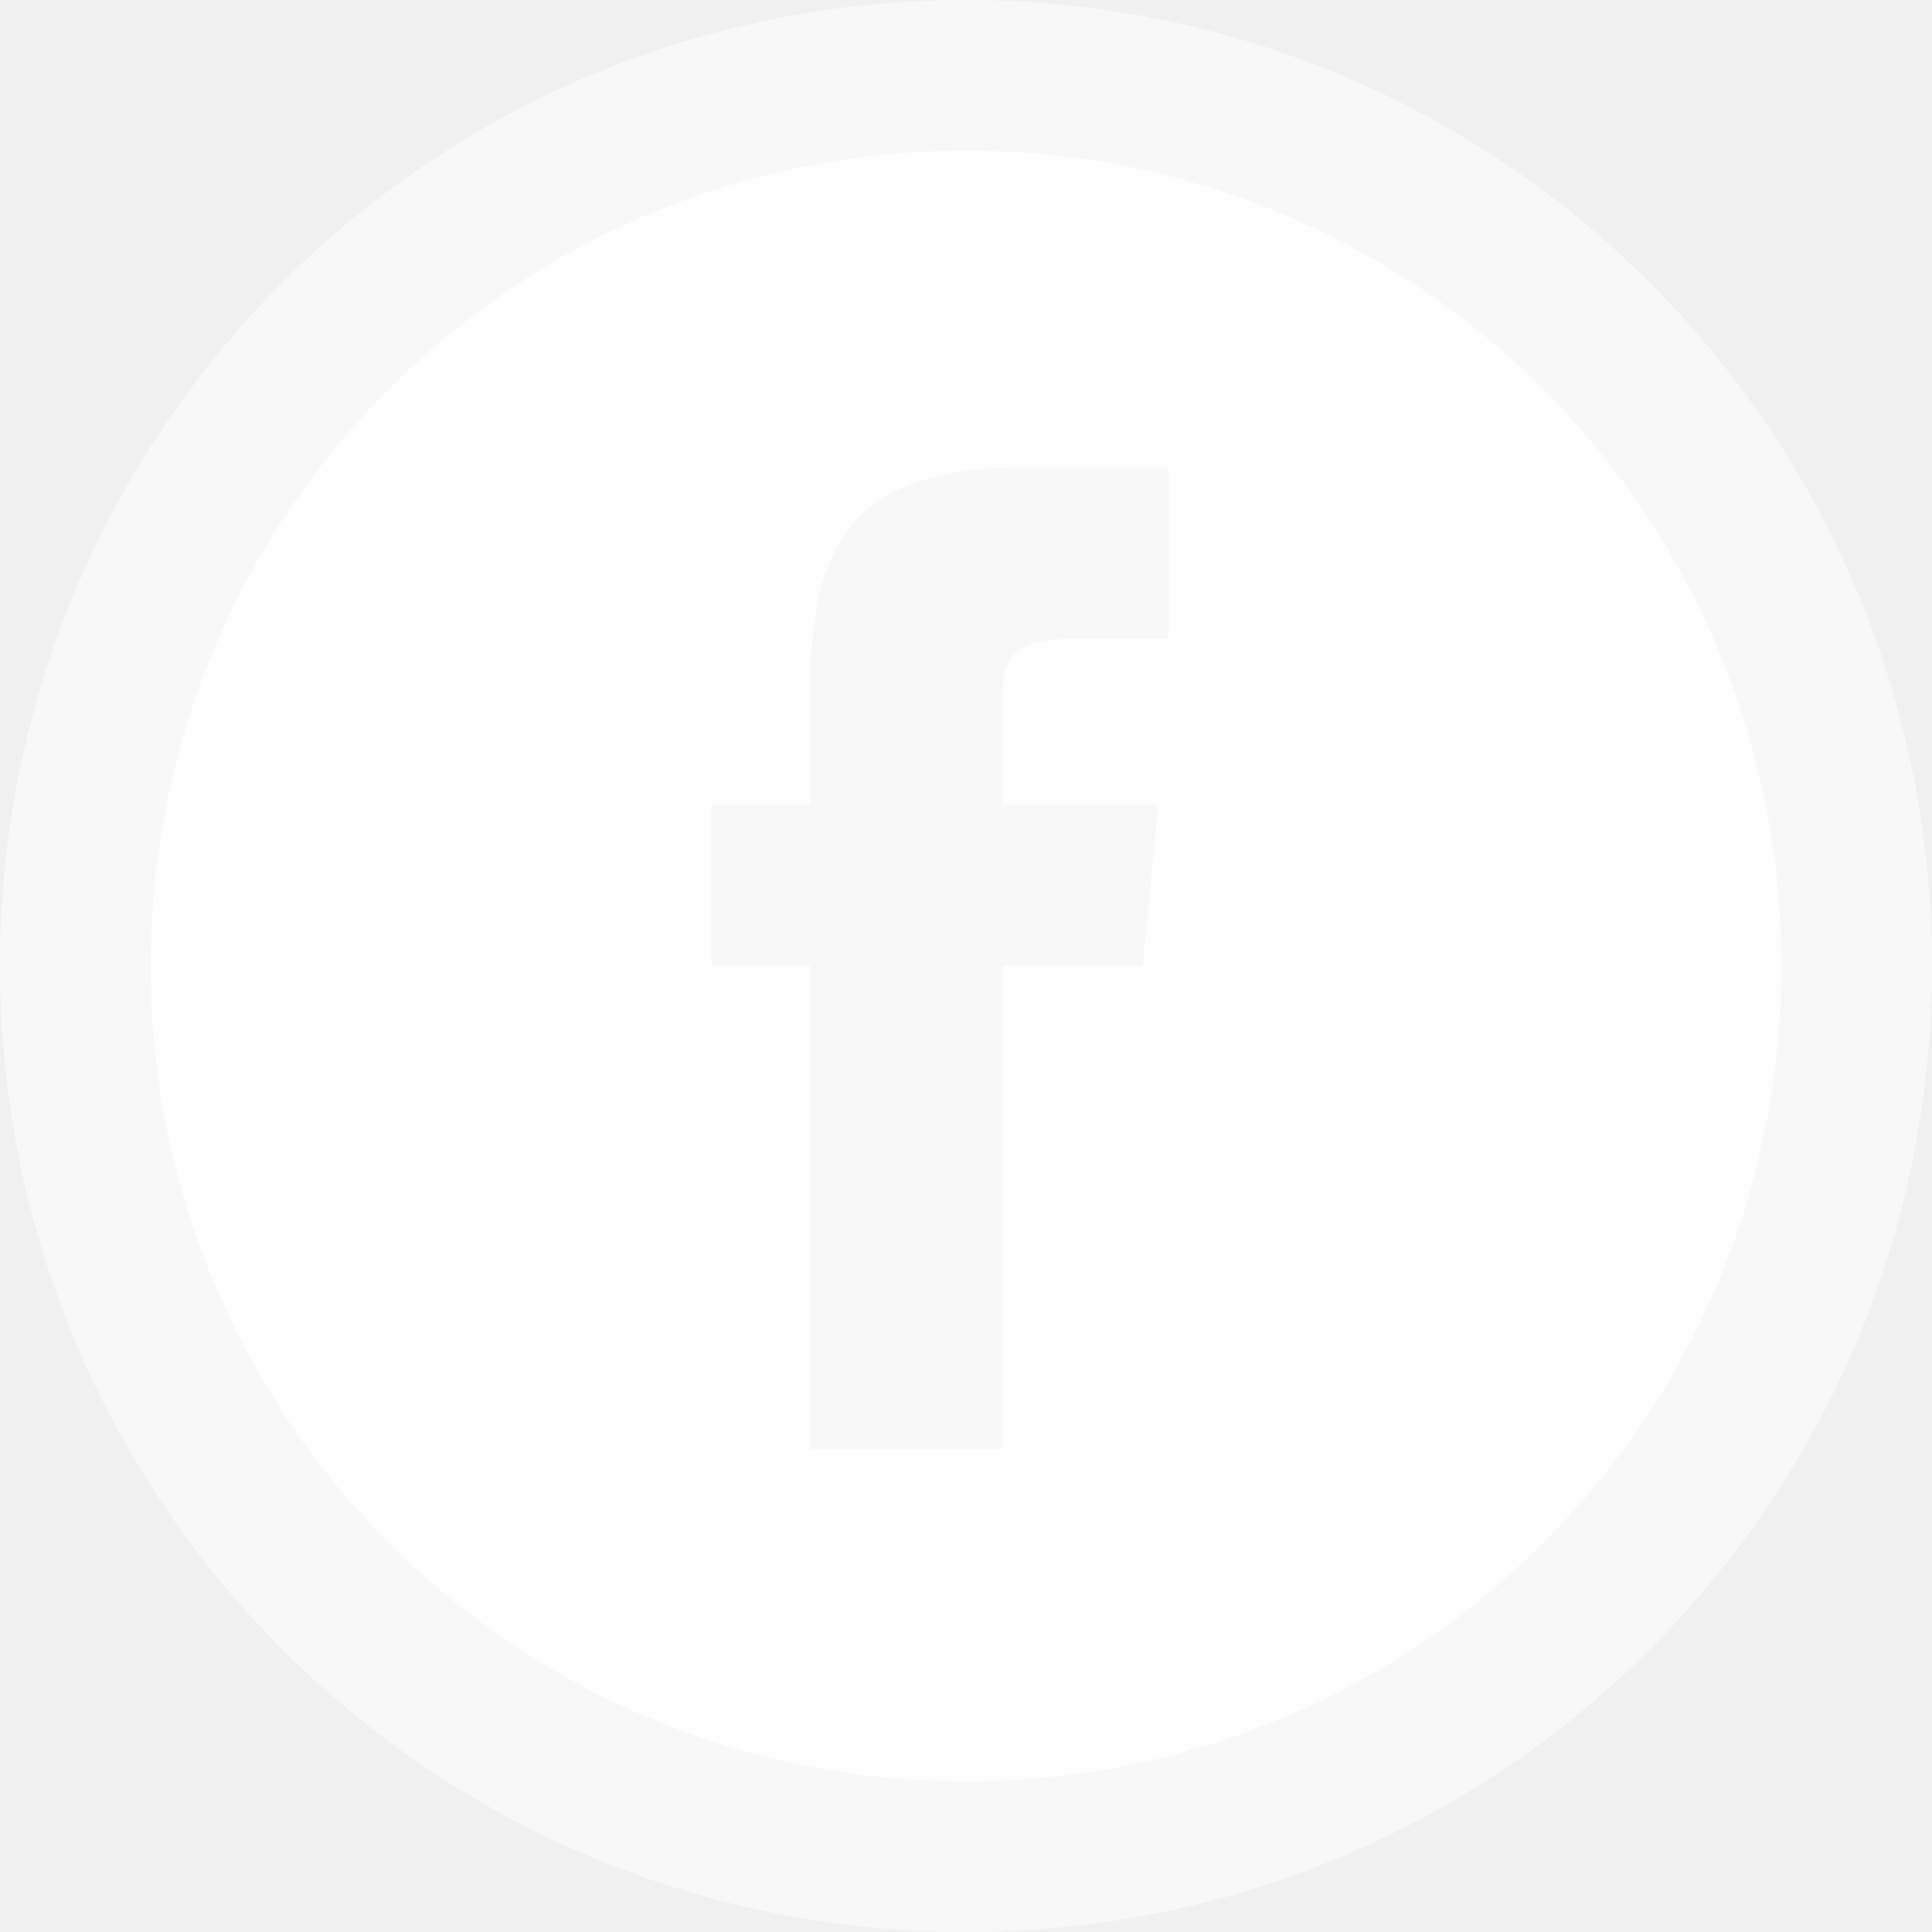
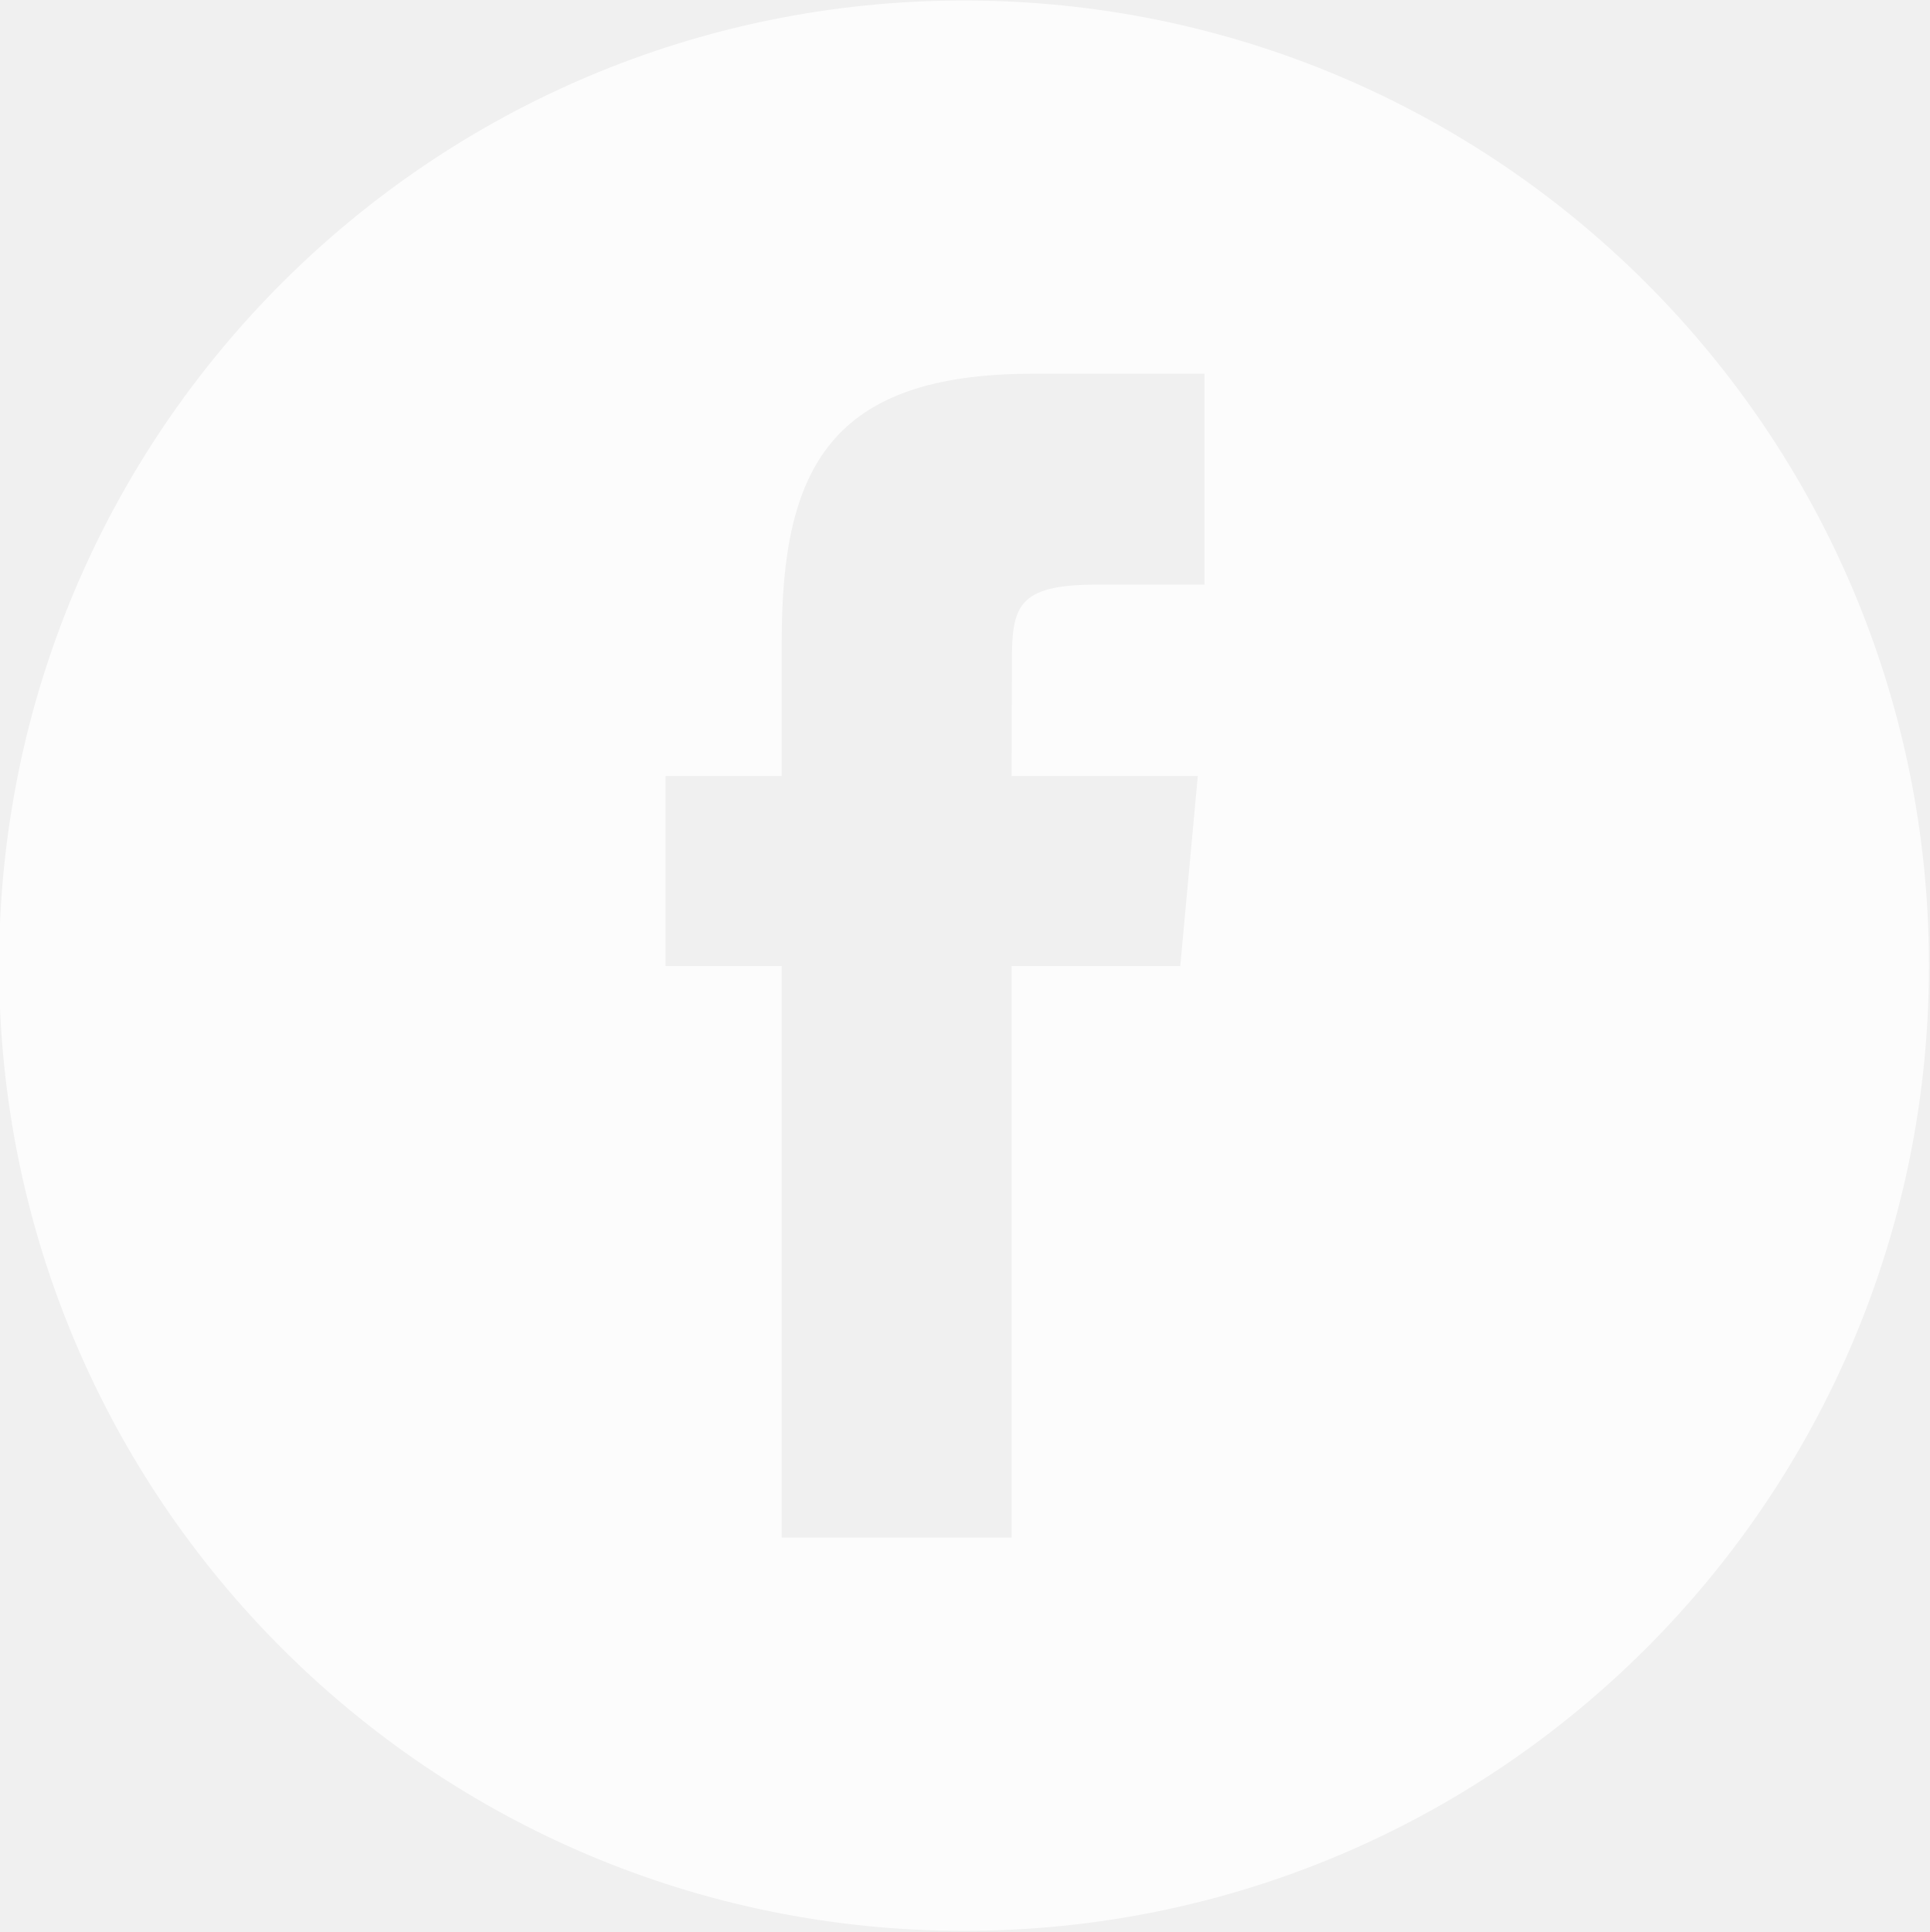
- <svg xmlns="http://www.w3.org/2000/svg" version="1.1" id="Layer_1" x="0px" y="0px" viewBox="-580 282.8 37.2 37.2" style="enable-background:new -580 282.8 37.2 37.2;" xml:space="preserve">
-   <style type="text/css">
- 	.st0{opacity:0.5;fill:#FFFFFF;enable-background:new    ;}
- 	.st1{opacity:0.8;fill:#FFFFFF;enable-background:new    ;}
- </style>
-   <path class="st0" d="M-561.4,282.8c10.3,0,18.6,8.3,18.6,18.6c0,10.3-8.3,18.6-18.6,18.6s-18.6-8.3-18.6-18.6  C-580,291.1-571.7,282.8-561.4,282.8z M-561.4,285.8c8.7,0,15.7,7,15.7,15.7s-7,15.7-15.7,15.7s-15.7-7-15.7-15.7  C-577.1,292.8-570.1,285.8-561.4,285.8z" />
-   <path class="st1" d="M-561.4,317.1c-8.7,0-15.7-7-15.7-15.7s7-15.7,15.7-15.7s15.7,7,15.7,15.7S-552.7,317.1-561.4,317.1z   M-557.5,291.8h-2.8c-3.3,0-4.1,1.5-4.1,4.3v2.2h-1.9v3.1h1.9v9.3h3.7v-9.3h2.7l0.3-3.1h-3v-1.9c0-0.9,0.1-1.3,1.4-1.3h1.8  L-557.5,291.8L-557.5,291.8z" />
+ <svg xmlns="http://www.w3.org/2000/svg" preserveAspectRatio="xMidYMid" width="31.375" height="31.41" viewBox="0 0 31.375 31.41">
+   <defs>
+     <style>
+       .cls-1 {
+         fill: #fff;
+         opacity: 0.8;
+         fill-rule: evenodd;
+       }
+     </style>
+   </defs>
+   <path d="M15.677,31.391 C7.010,31.391 -0.015,24.366 -0.015,15.699 C-0.015,7.033 7.010,0.008 15.677,0.008 C24.343,0.008 31.368,7.033 31.368,15.699 C31.368,24.366 24.343,31.391 15.677,31.391 ZM19.586,6.076 L16.794,6.076 C13.500,6.076 12.712,7.622 12.712,10.418 L12.712,12.617 L10.823,12.617 L10.823,15.706 L12.712,15.706 L12.712,24.997 L16.450,24.997 L16.450,15.706 L19.193,15.706 L19.478,12.617 L16.450,12.617 L16.455,10.761 C16.455,9.867 16.540,9.505 17.822,9.505 L19.586,9.505 L19.586,6.076 Z" class="cls-1" />
</svg>
